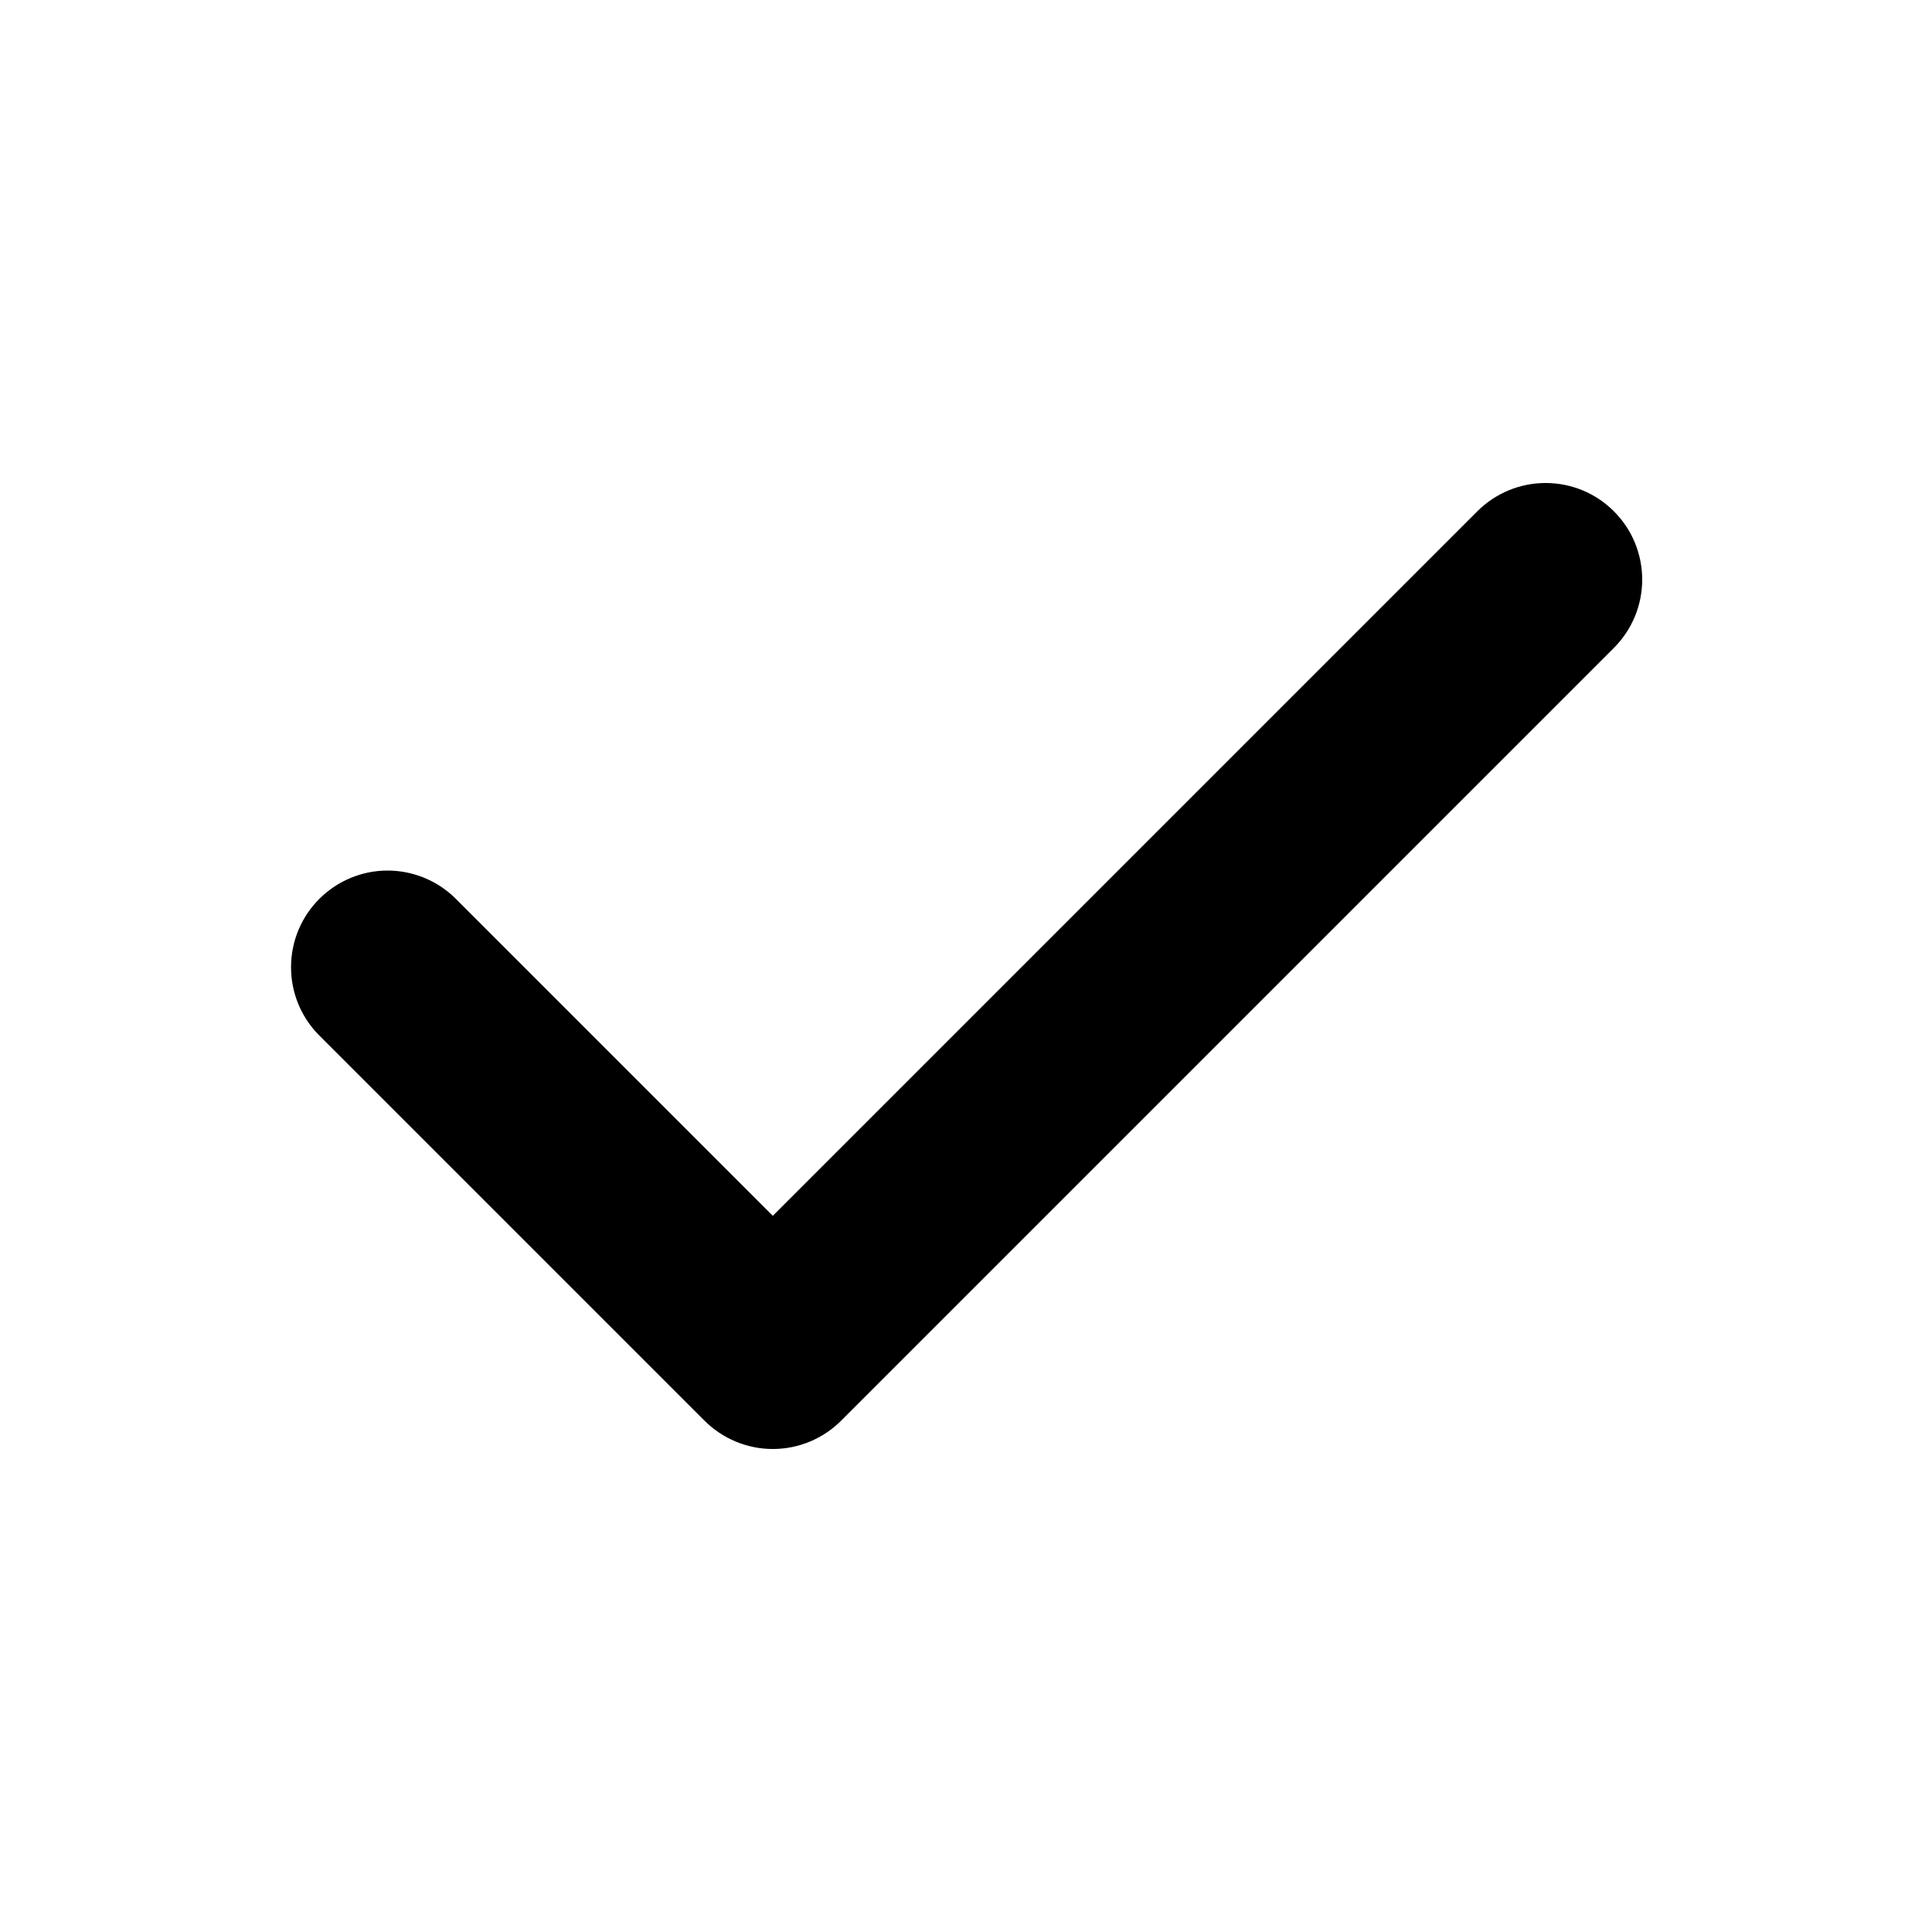
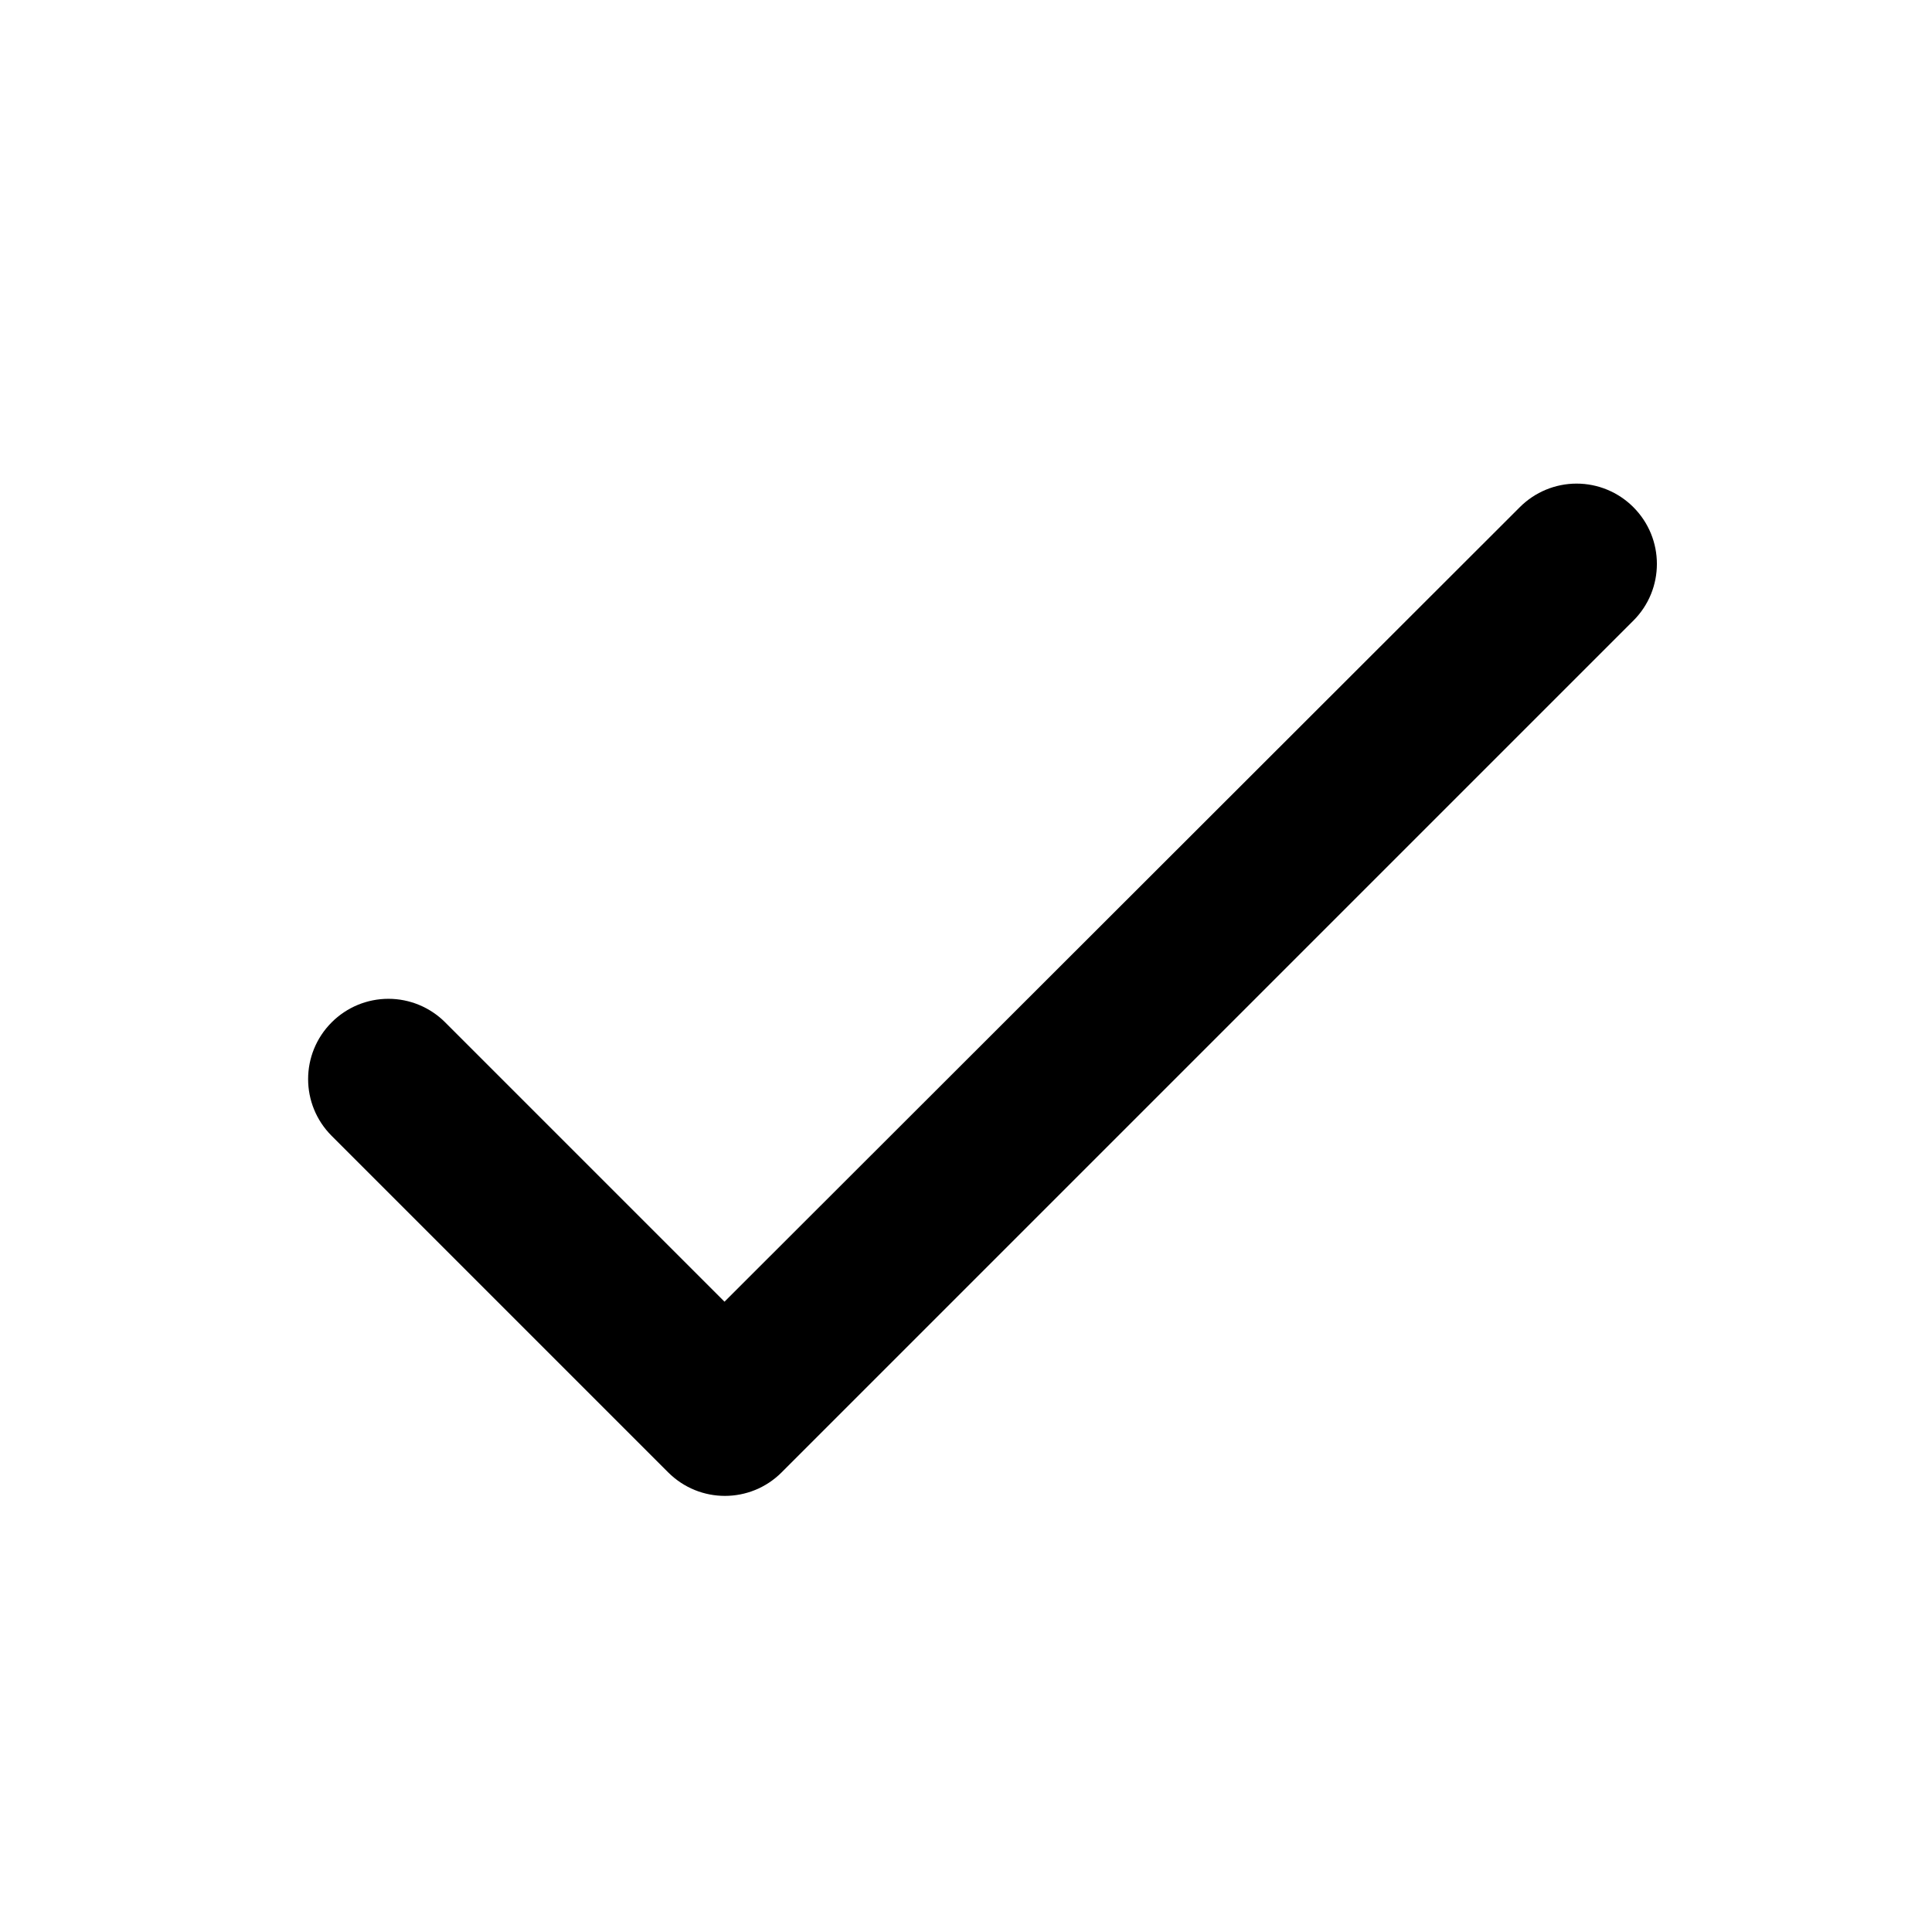
- <svg xmlns="http://www.w3.org/2000/svg" width="20" height="20" viewBox="0 0 20 20">
-   <path fill-rule="evenodd" clip-rule="evenodd" d="M16.707 5.293C16.895 5.48 17 5.735 17 6C17 6.265 16.895 6.519 16.707 6.707L8.707 14.707C8.52 14.894 8.266 15 8 15C7.735 15 7.481 14.894 7.293 14.707L3.293 10.707C3.111 10.518 3.01 10.266 3.013 10.003C3.015 9.741 3.12 9.49 3.306 9.305C3.491 9.12 3.742 9.014 4.004 9.012C4.266 9.01 4.519 9.111 4.707 9.293L8 12.586L15.293 5.293C15.481 5.105 15.735 5 16 5C16.266 5 16.52 5.105 16.707 5.293Z" />
+ <svg xmlns="http://www.w3.org/2000/svg" width="24" height="24" viewBox="0 0 24 24">
+   <path d="M9 16.17L5.53 12.7a.996.996 0 00-1.41 0c-.39.39-.39 1.02 0 1.41l4.18 4.18c.39.39 1.02.39 1.41 0L20.29 7.71c.39-.39.39-1.02 0-1.41a.996.996 0 00-1.41 0L9 16.17z" />
</svg>
